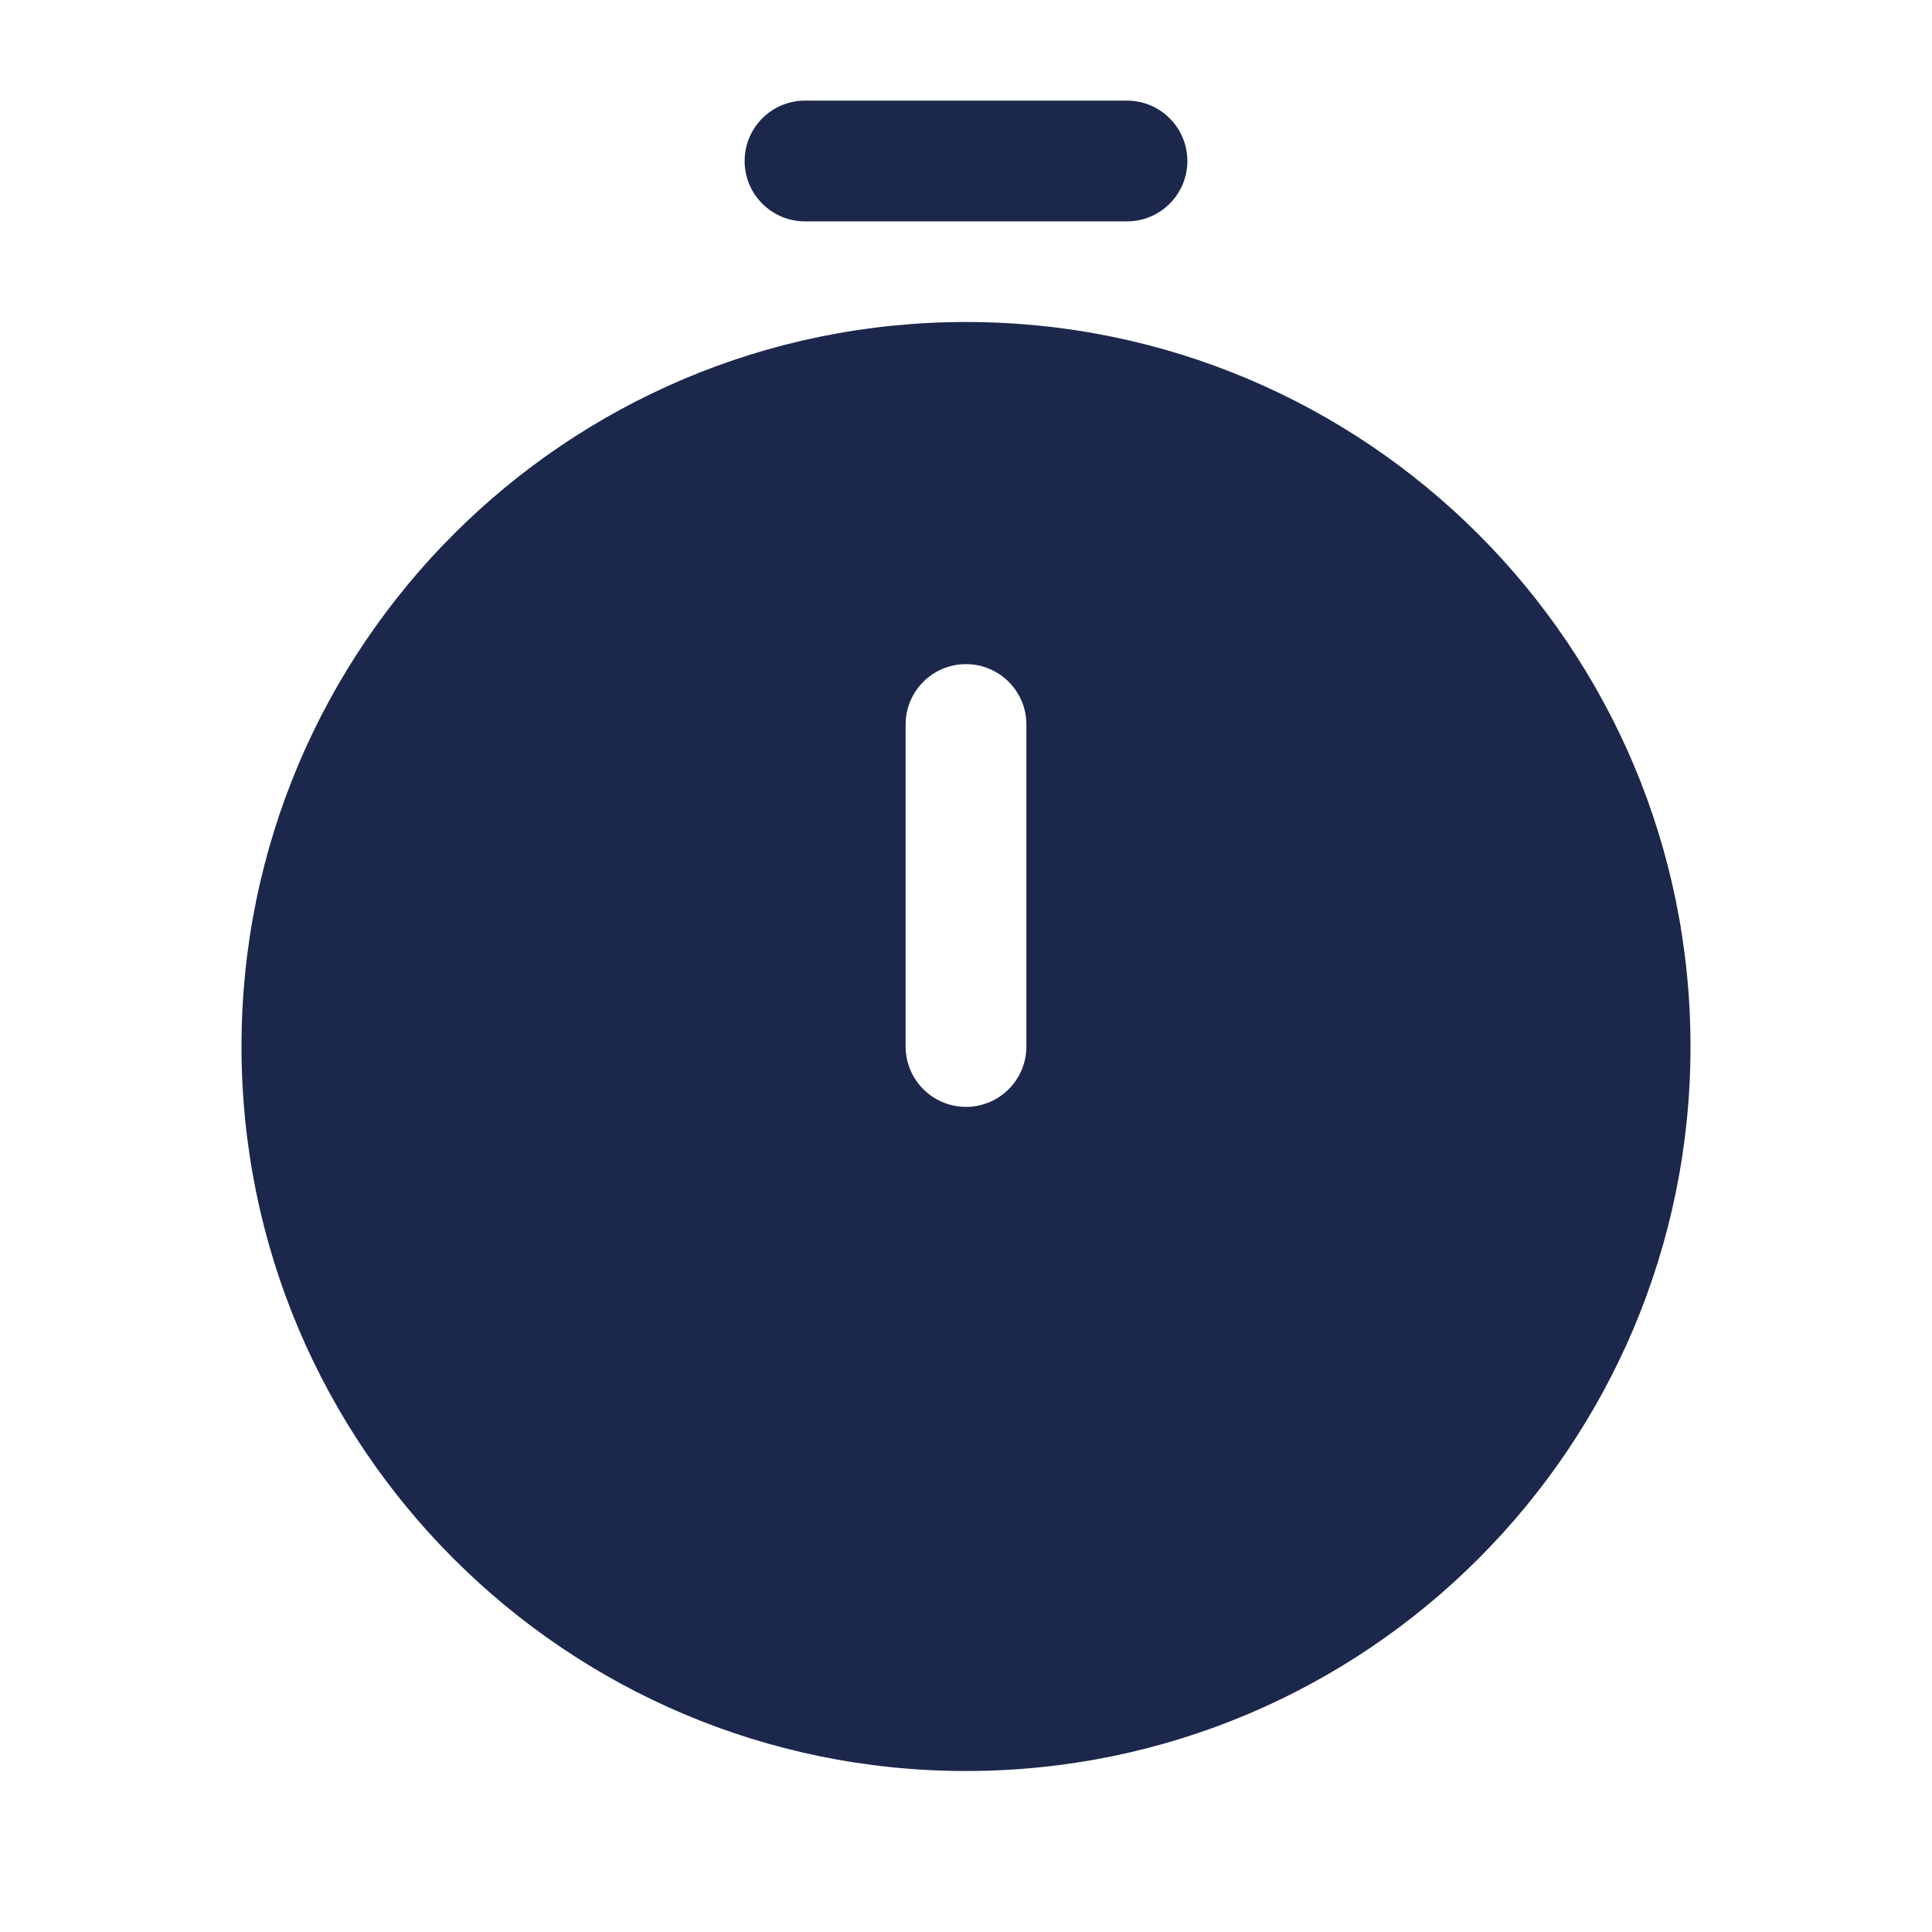
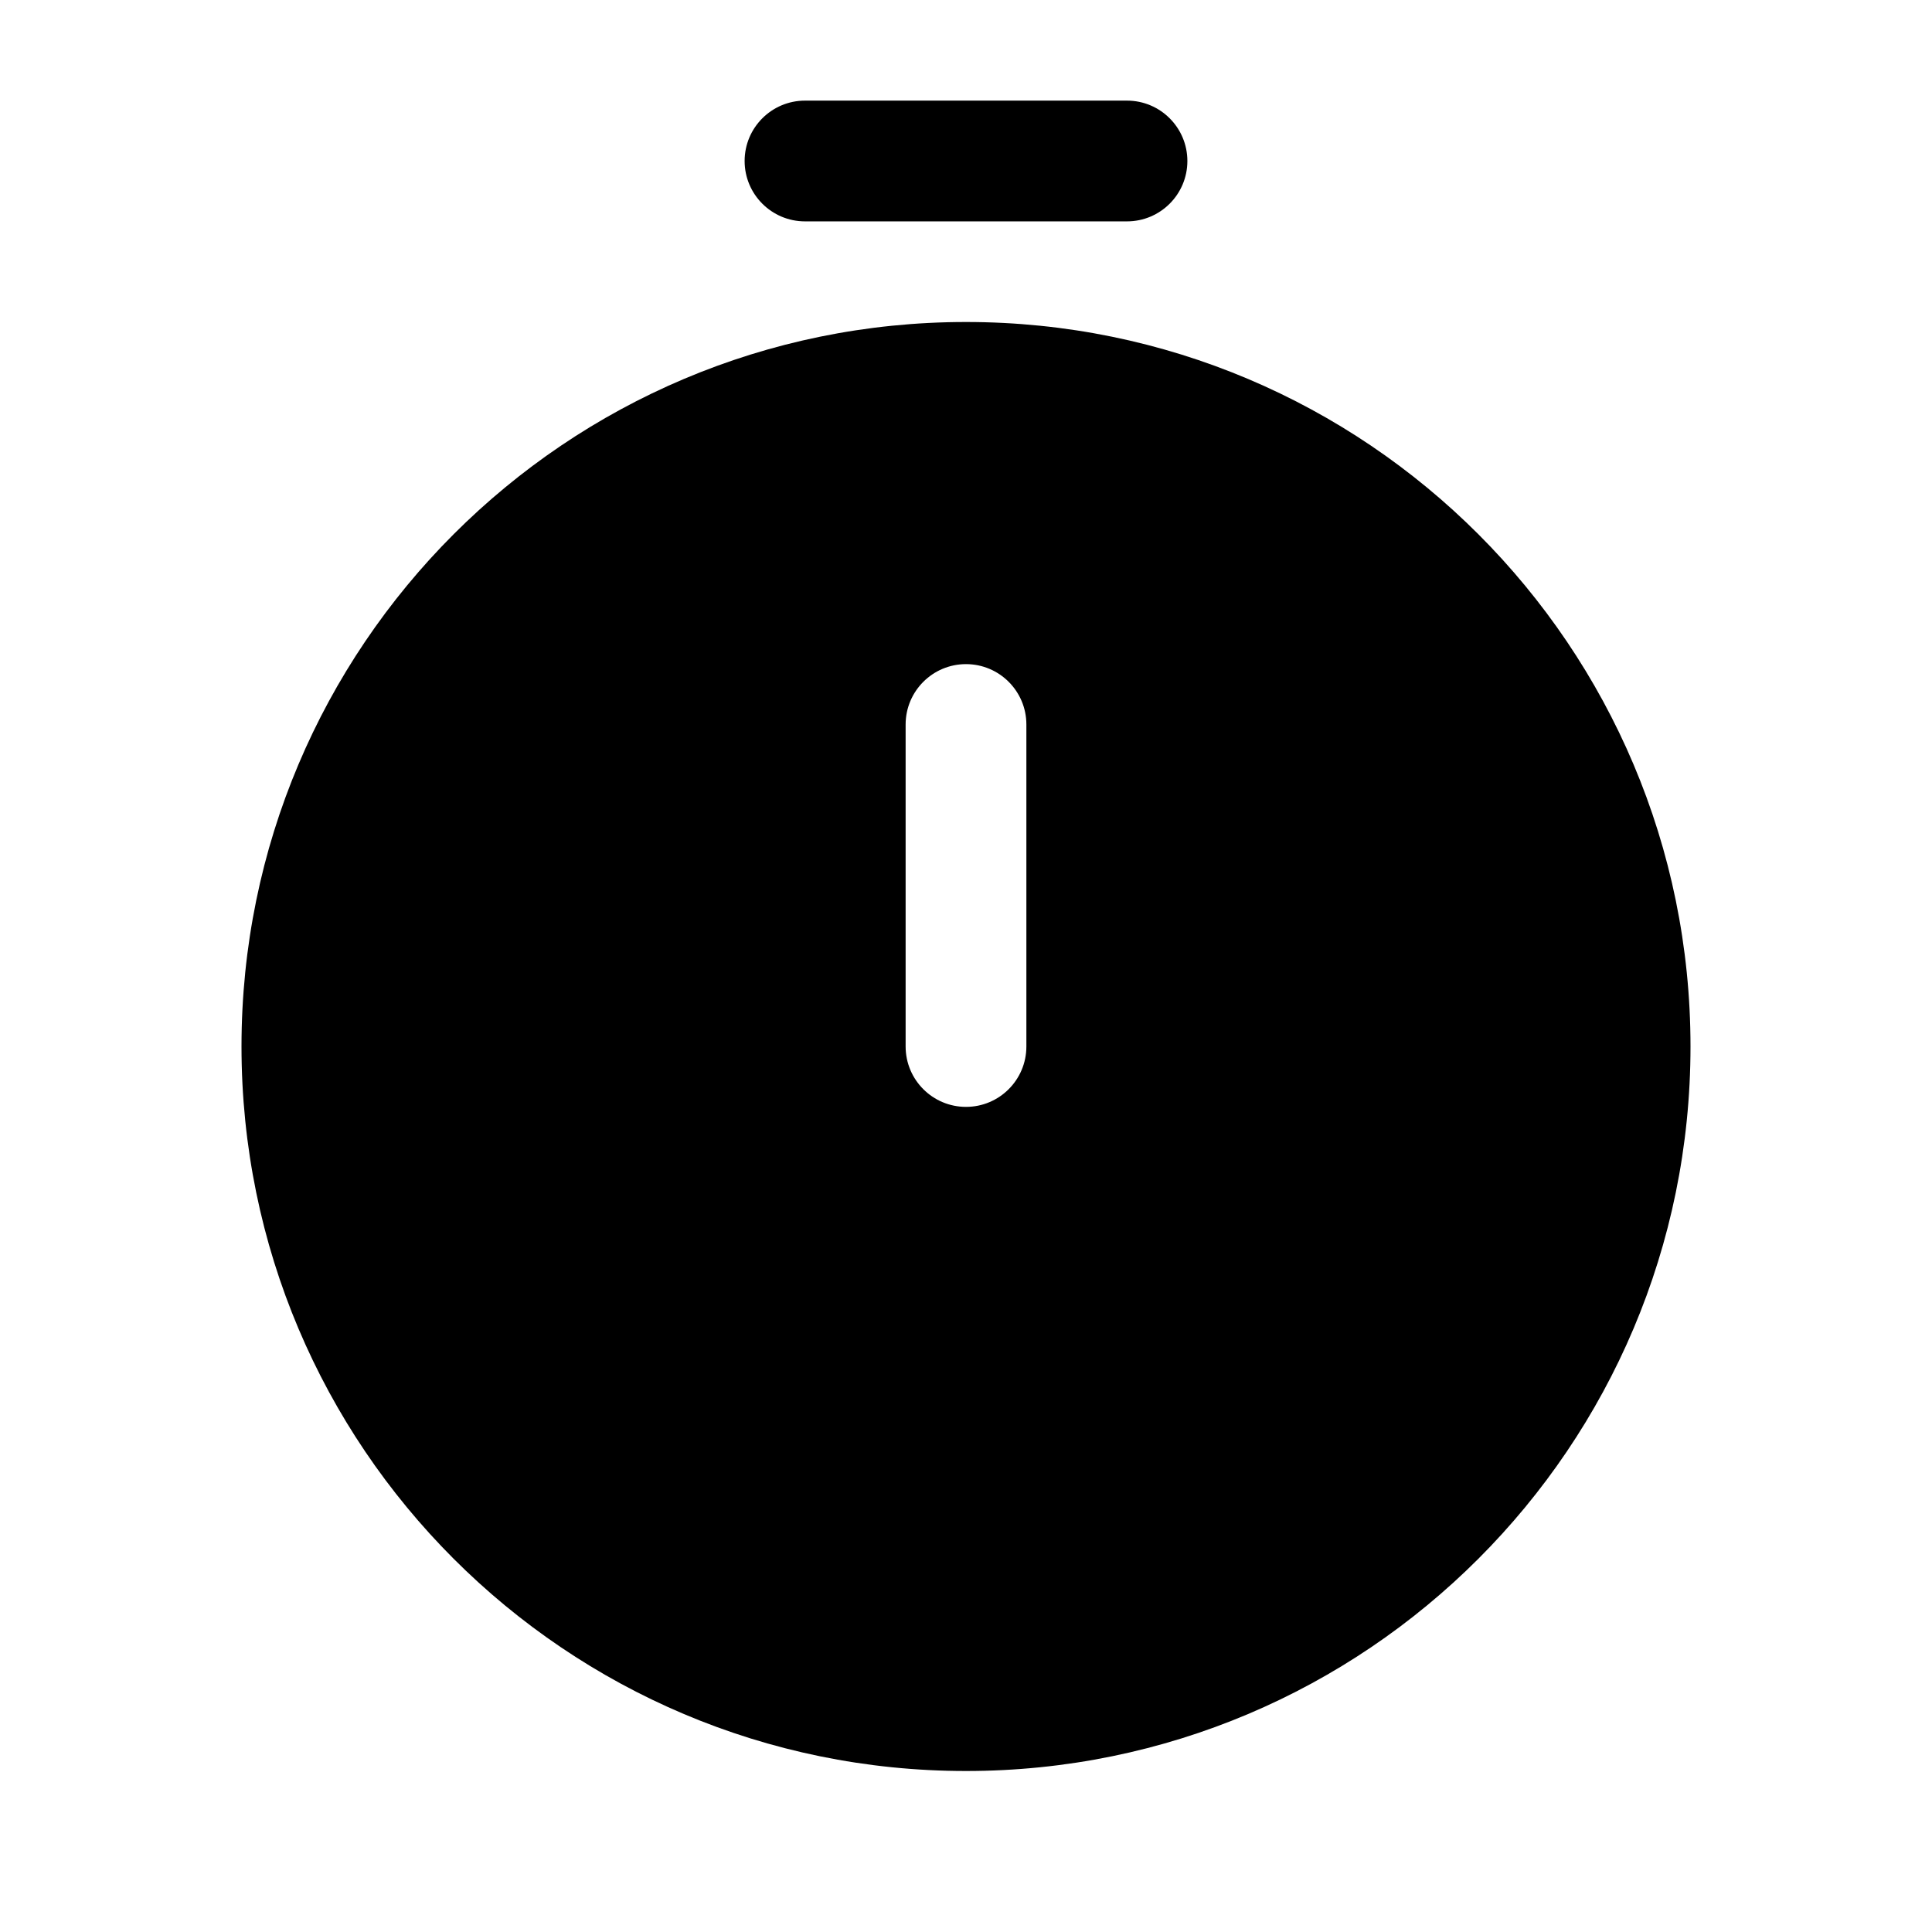
- <svg xmlns="http://www.w3.org/2000/svg" width="800px" height="800px" viewBox="0 0 24 24" fill="none">
-   <path fill-rule="evenodd" clip-rule="evenodd" d="M12 22C16.971 22 21 17.971 21 13C21 8.029 16.971 4 12 4C7.029 4 3 8.029 3 13C3 17.971 7.029 22 12 22ZM12 8.25C12.414 8.25 12.75 8.586 12.75 9V13C12.75 13.414 12.414 13.75 12 13.75C11.586 13.75 11.25 13.414 11.25 13V9C11.25 8.586 11.586 8.25 12 8.25Z" fill="#1C274C" />
-   <path fill-rule="evenodd" clip-rule="evenodd" d="M9.25 2C9.25 1.586 9.586 1.25 10 1.25H14C14.414 1.25 14.75 1.586 14.75 2C14.75 2.414 14.414 2.75 14 2.75H10C9.586 2.75 9.25 2.414 9.25 2Z" fill="#1C274C" />
+ <svg xmlns="http://www.w3.org/2000/svg" width="800px" height="800px" viewBox="0 0 24 24" fill="currentColor">
+   <path fill-rule="evenodd" clip-rule="evenodd" d="M12 22C16.971 22 21 17.971 21 13C21 8.029 16.971 4 12 4C7.029 4 3 8.029 3 13C3 17.971 7.029 22 12 22ZM12 8.25C12.414 8.25 12.75 8.586 12.75 9V13C12.75 13.414 12.414 13.75 12 13.75C11.586 13.75 11.25 13.414 11.25 13V9C11.25 8.586 11.586 8.25 12 8.25Z" />
+   <path fill-rule="evenodd" clip-rule="evenodd" d="M9.25 2C9.25 1.586 9.586 1.25 10 1.25H14C14.414 1.25 14.75 1.586 14.75 2C14.75 2.414 14.414 2.75 14 2.75H10C9.586 2.75 9.25 2.414 9.25 2Z" />
</svg>
